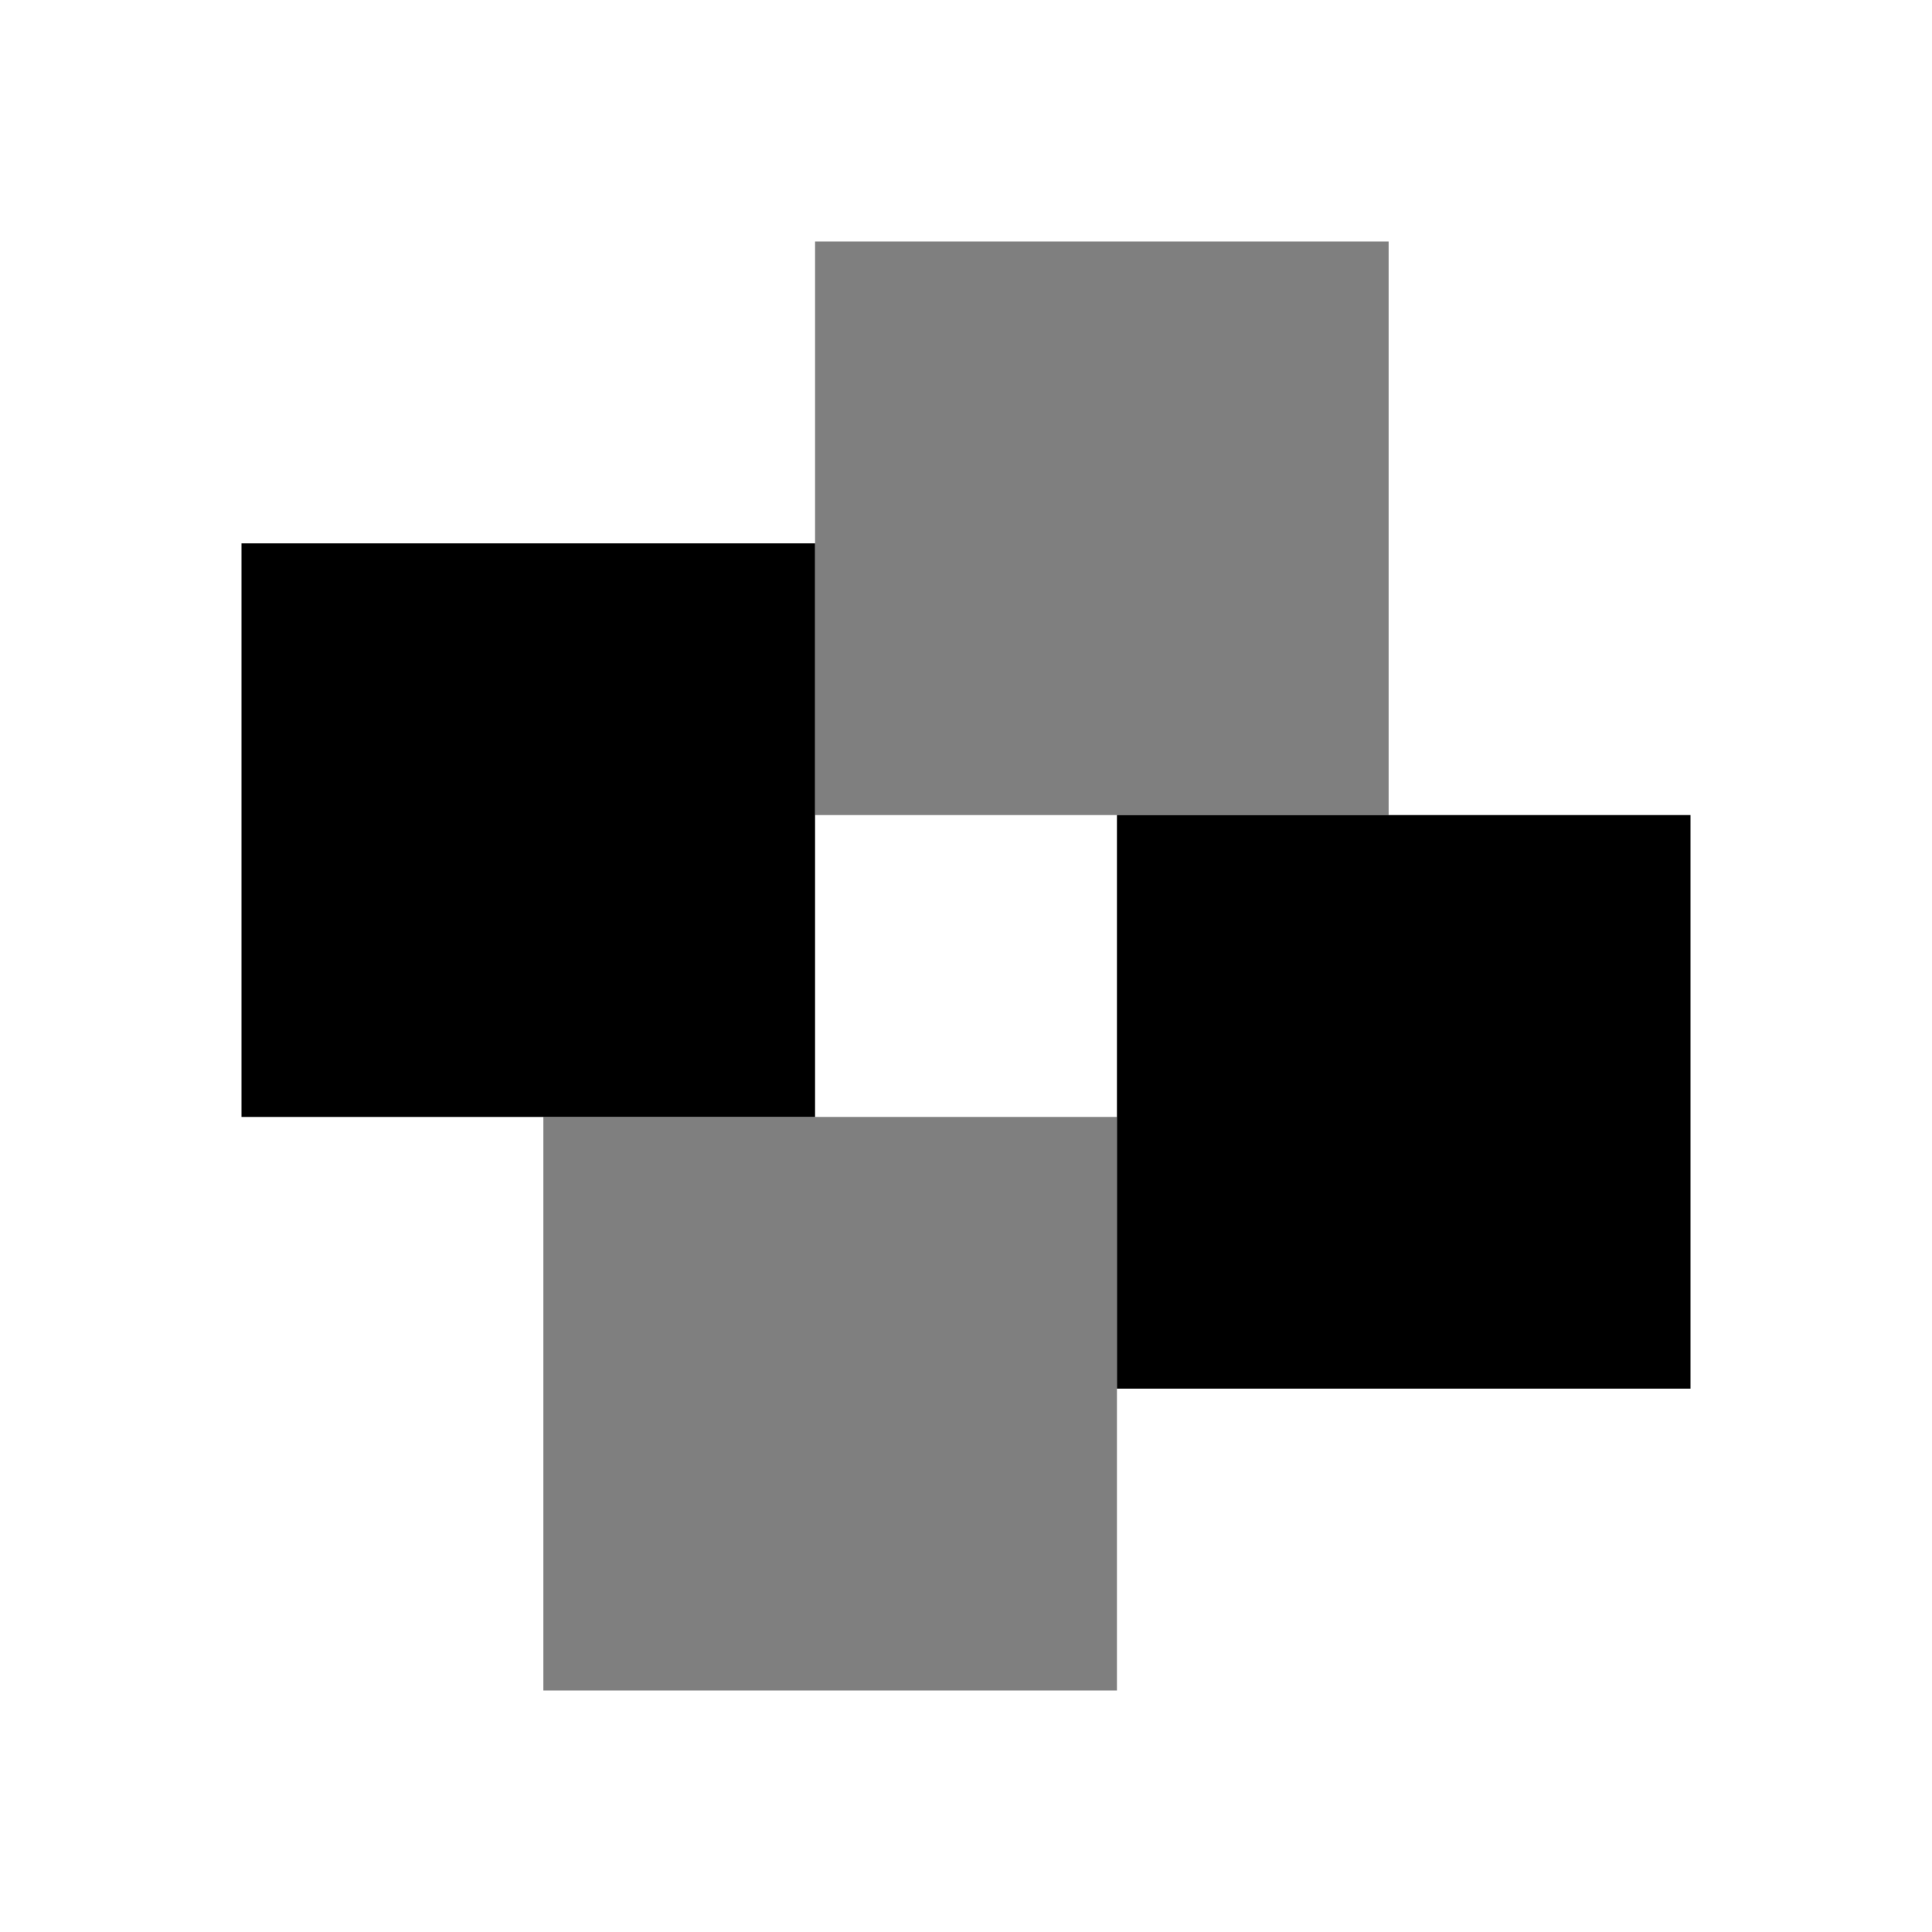
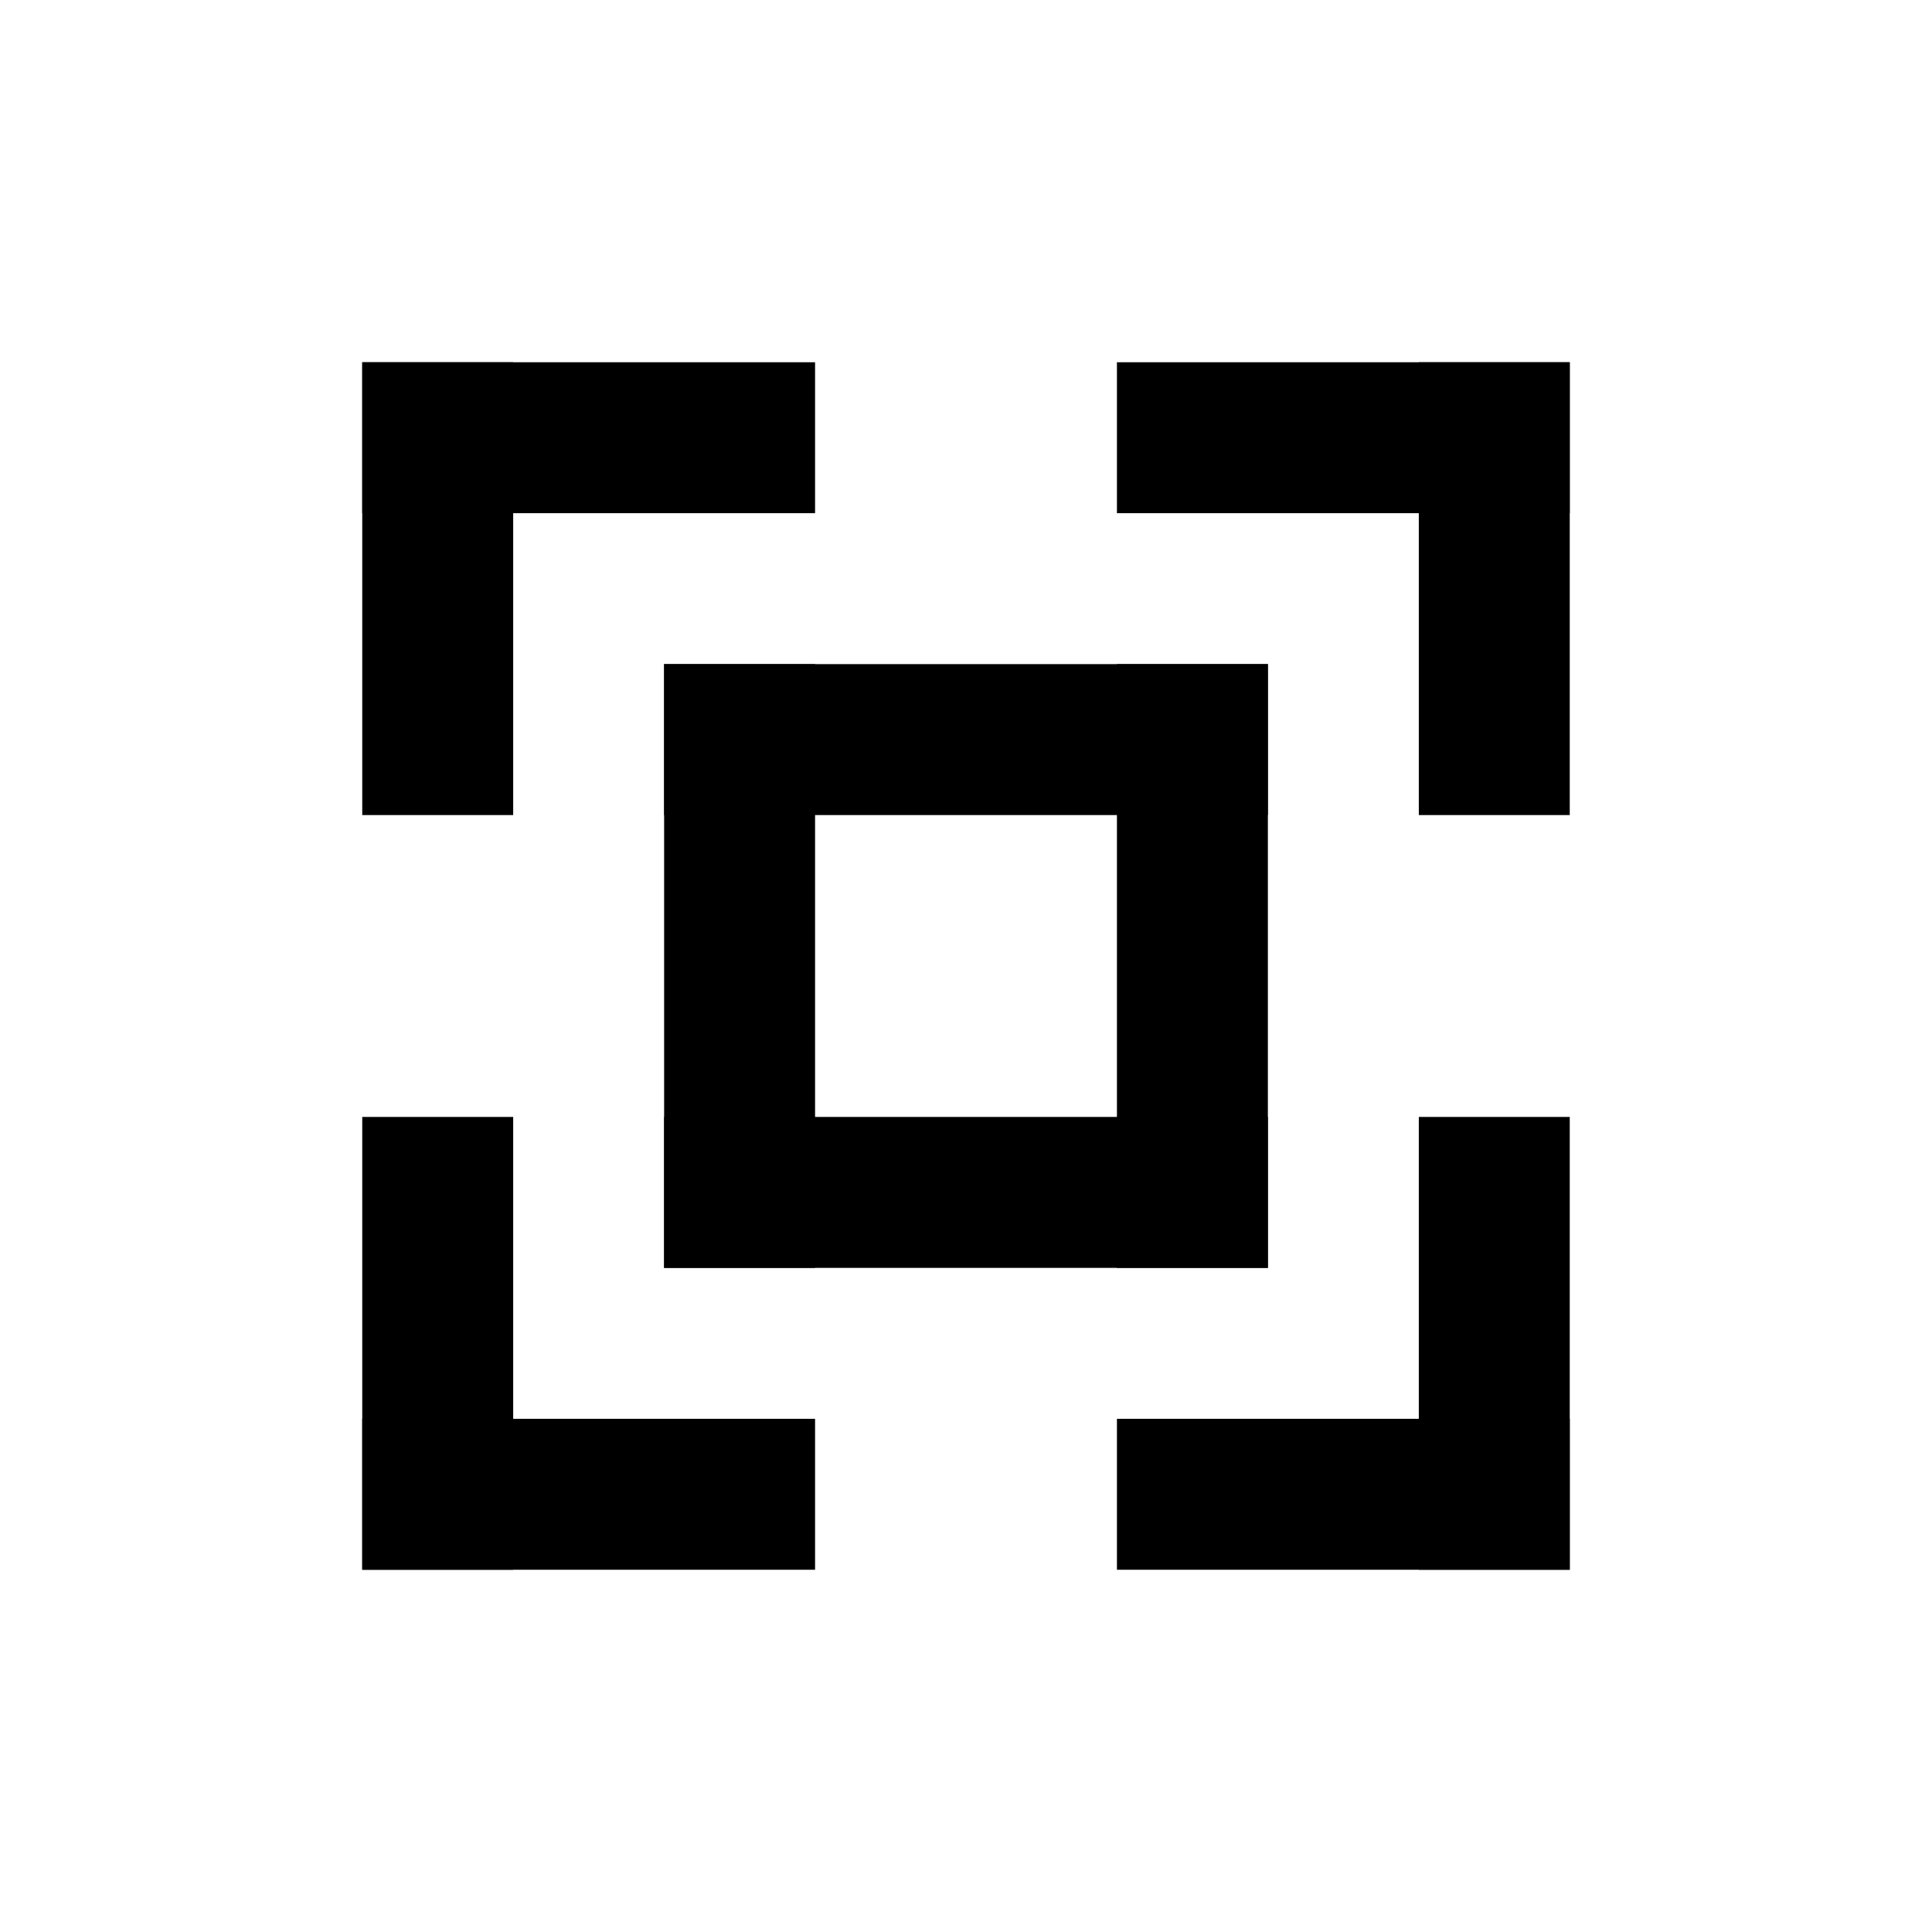
- <svg xmlns="http://www.w3.org/2000/svg" width="512" height="512" viewBox="0 0 512 512" fill="none">
-   <rect opacity="0.5" x="216" y="64" width="152" height="152" fill="black" />
-   <rect x="64" y="144" width="152" height="152" fill="black" />
-   <rect x="296" y="216" width="152" height="152" fill="black" />
-   <rect opacity="0.5" x="144" y="296" width="152" height="152" fill="black" />
+ <svg xmlns="http://www.w3.org/2000/svg" width="128" height="128" viewBox="0 0 128 128" fill="none">
+   <rect x="24" y="24" width="10" height="30" fill="black" />
+   <rect x="44" y="44" width="10" height="40" fill="black" />
+   <rect x="74" y="44" width="10" height="40" fill="black" />
+   <rect x="24" y="24" width="30" height="10" fill="black" />
+   <rect x="24" y="74" width="10" height="30" fill="black" />
+   <rect x="24" y="94" width="30" height="10" fill="black" />
+   <rect x="94" y="24" width="10" height="30" fill="black" />
+   <rect x="74" y="24" width="30" height="10" fill="black" />
+   <rect x="94" y="74" width="10" height="30" fill="black" />
+   <rect x="74" y="94" width="30" height="10" fill="black" />
+   <rect x="44" y="74" width="40" height="10" fill="black" />
+   <rect x="44" y="44" width="40" height="10" fill="black" />
</svg>
